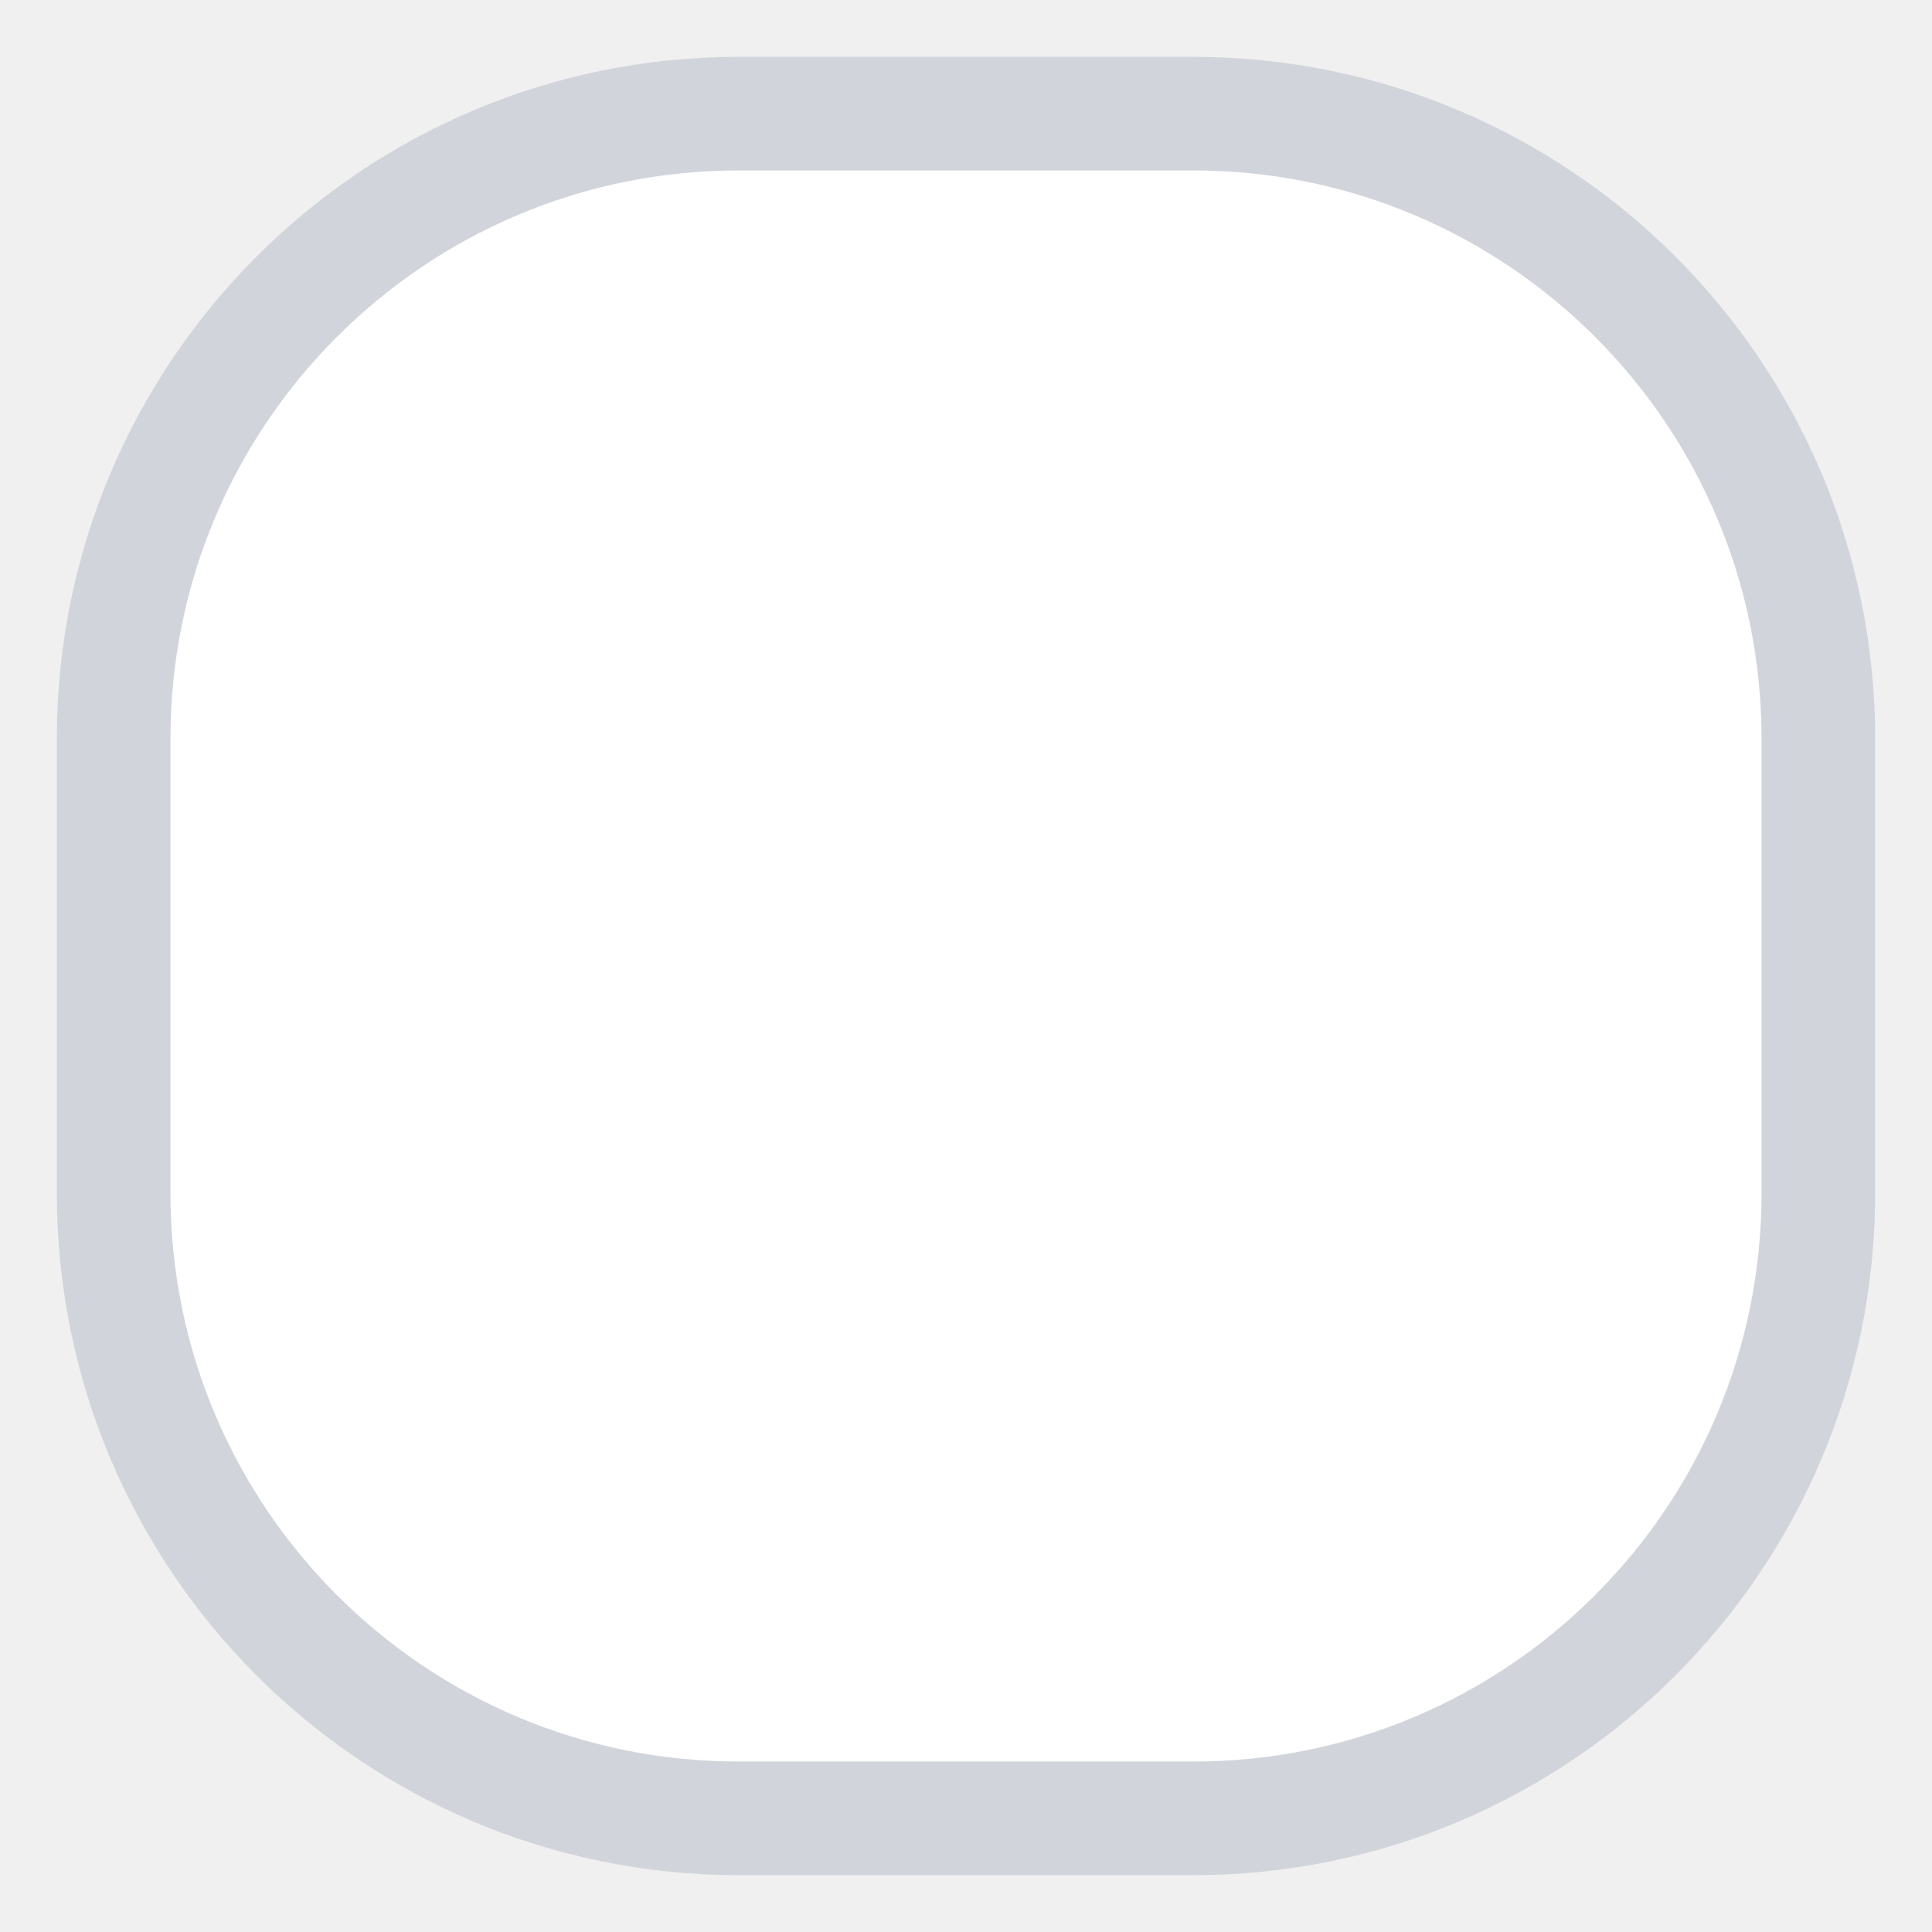
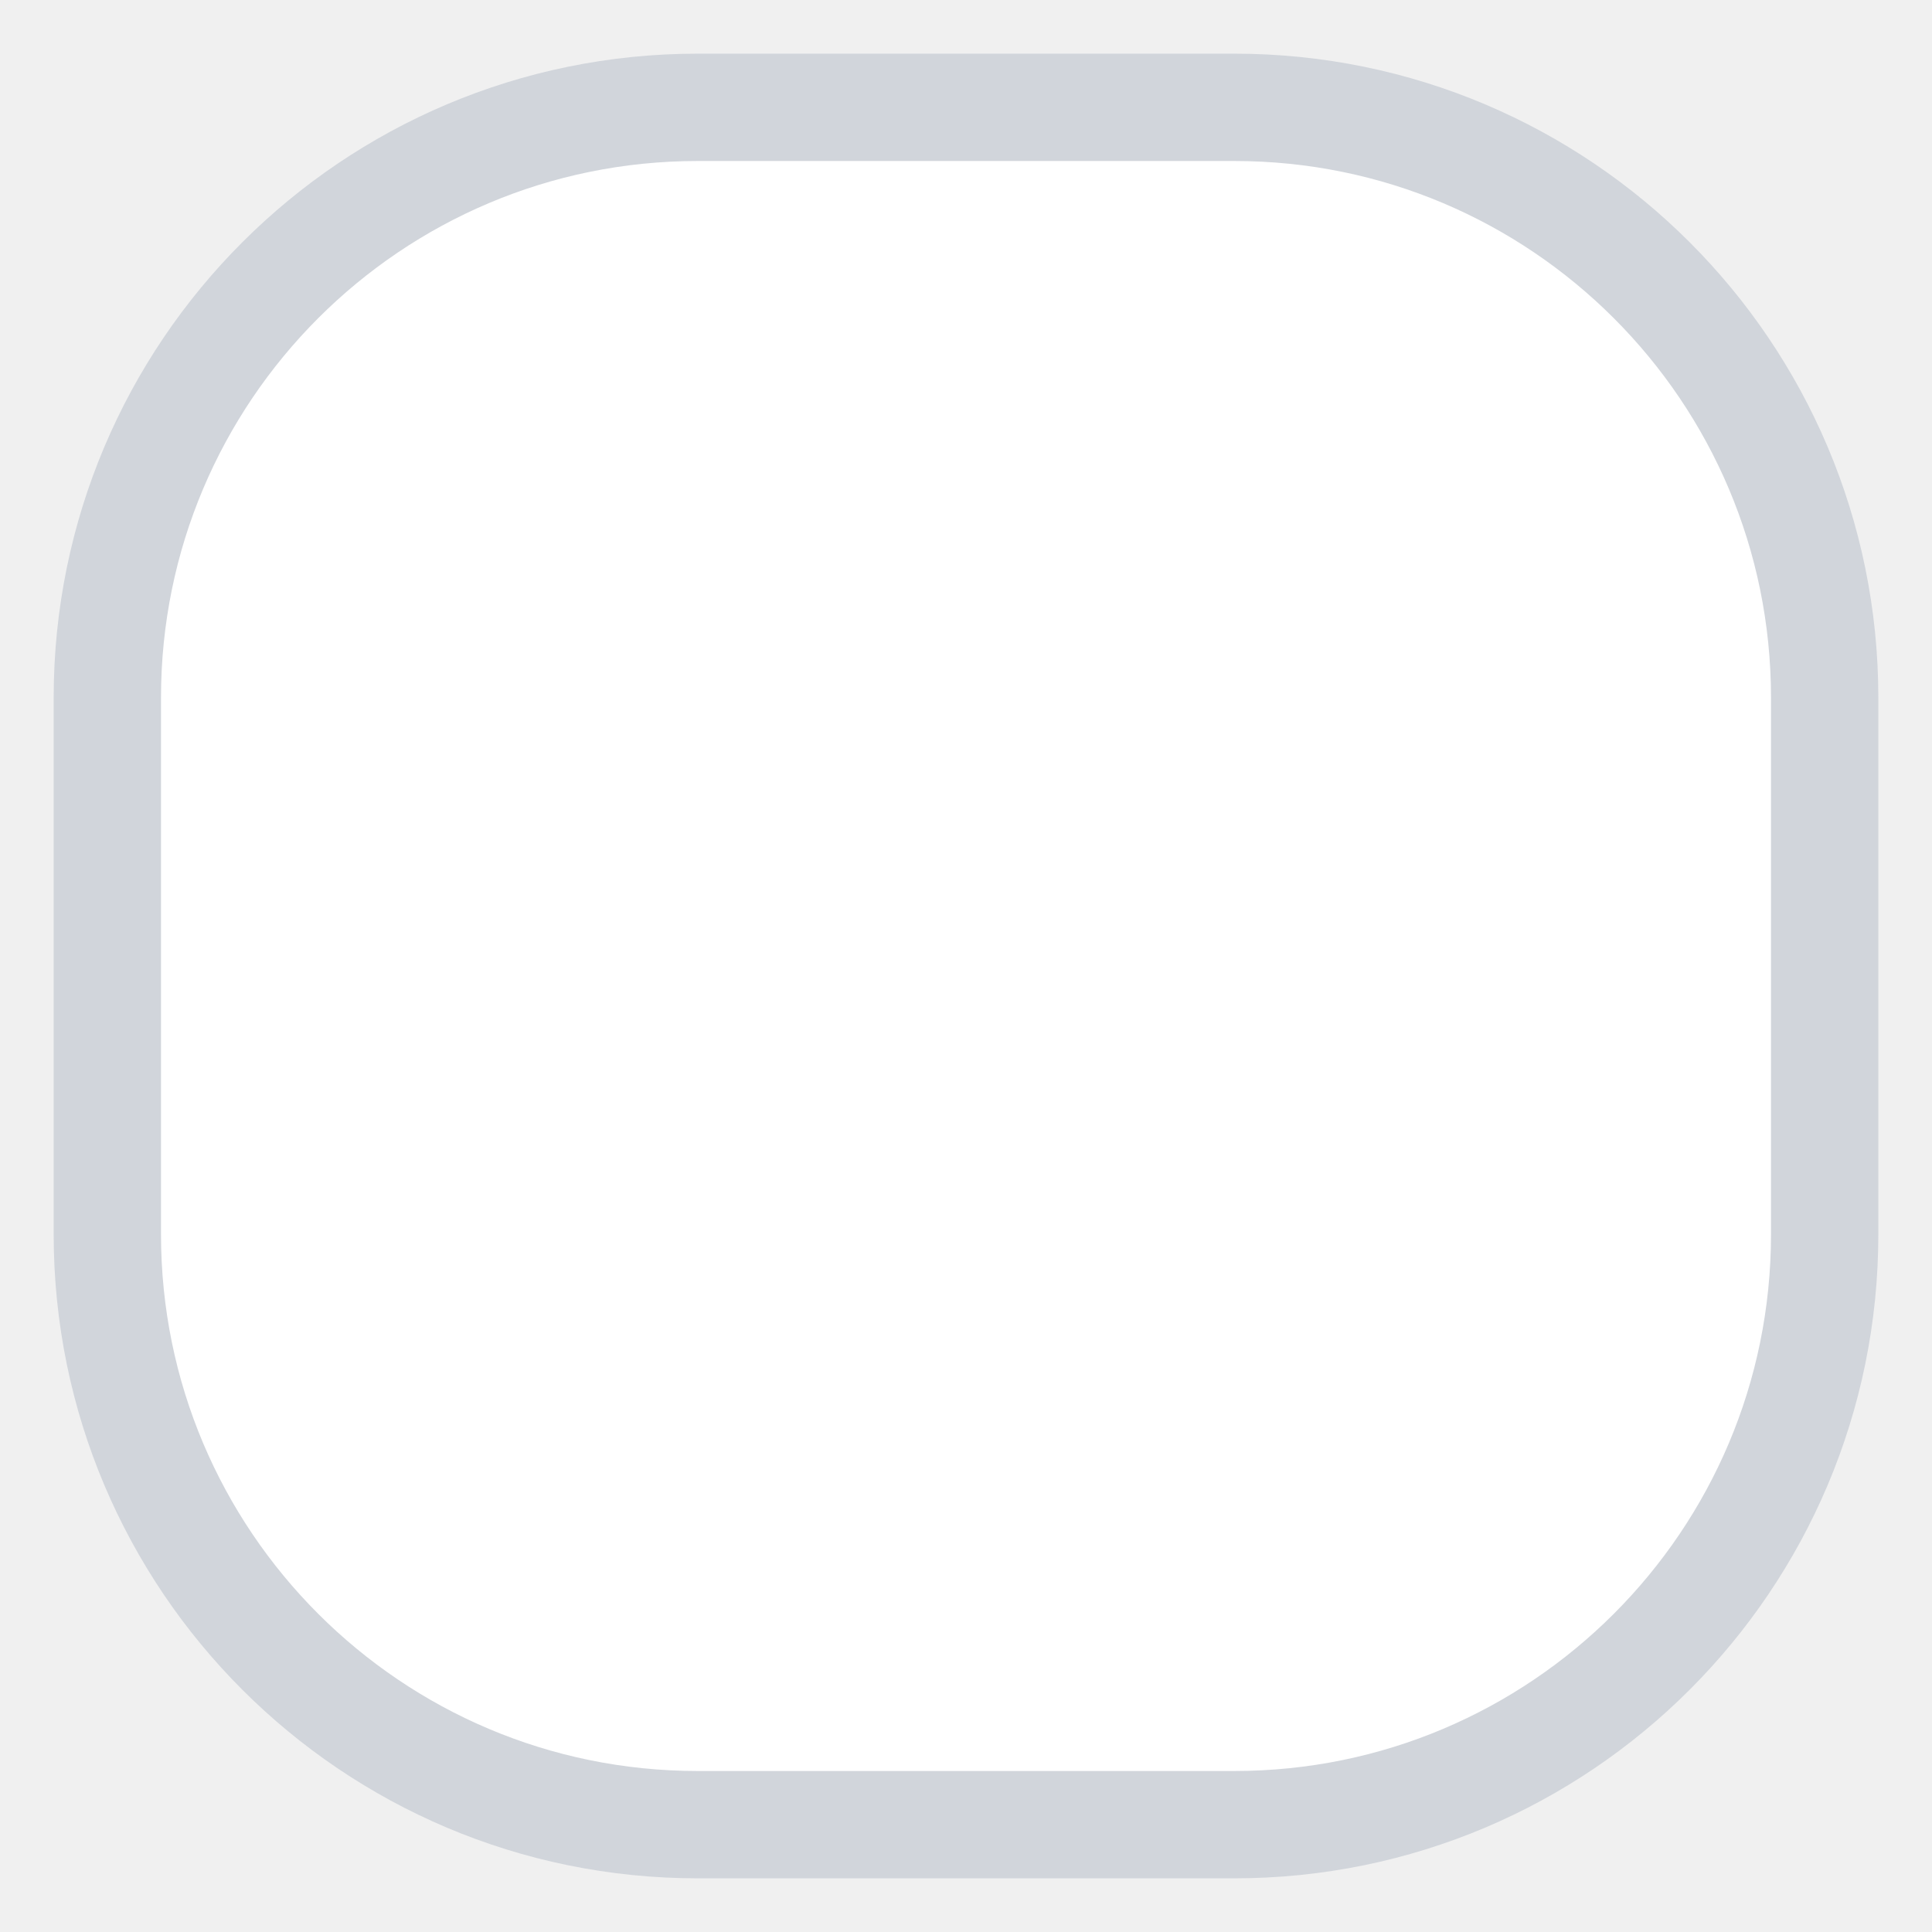
- <svg xmlns="http://www.w3.org/2000/svg" width="16" height="16" viewBox="0 0 17 17" fill="none">
-   <rect x="1" y="1" width="15" height="15" rx="5.5" fill="white" />
-   <rect x="1" y="1" width="15" height="15" rx="5.5" stroke="#D1D5DB" />
+ <svg xmlns="http://www.w3.org/2000/svg" width="16" height="16" viewBox="0 0 18 18" fill="none">
+   <rect x="1" y="1" width="16" height="16" rx="5.5" fill="white" />
+   <rect x="1" y="1" width="16" height="16" rx="5.5" stroke="#D1D5DB" />
</svg>
